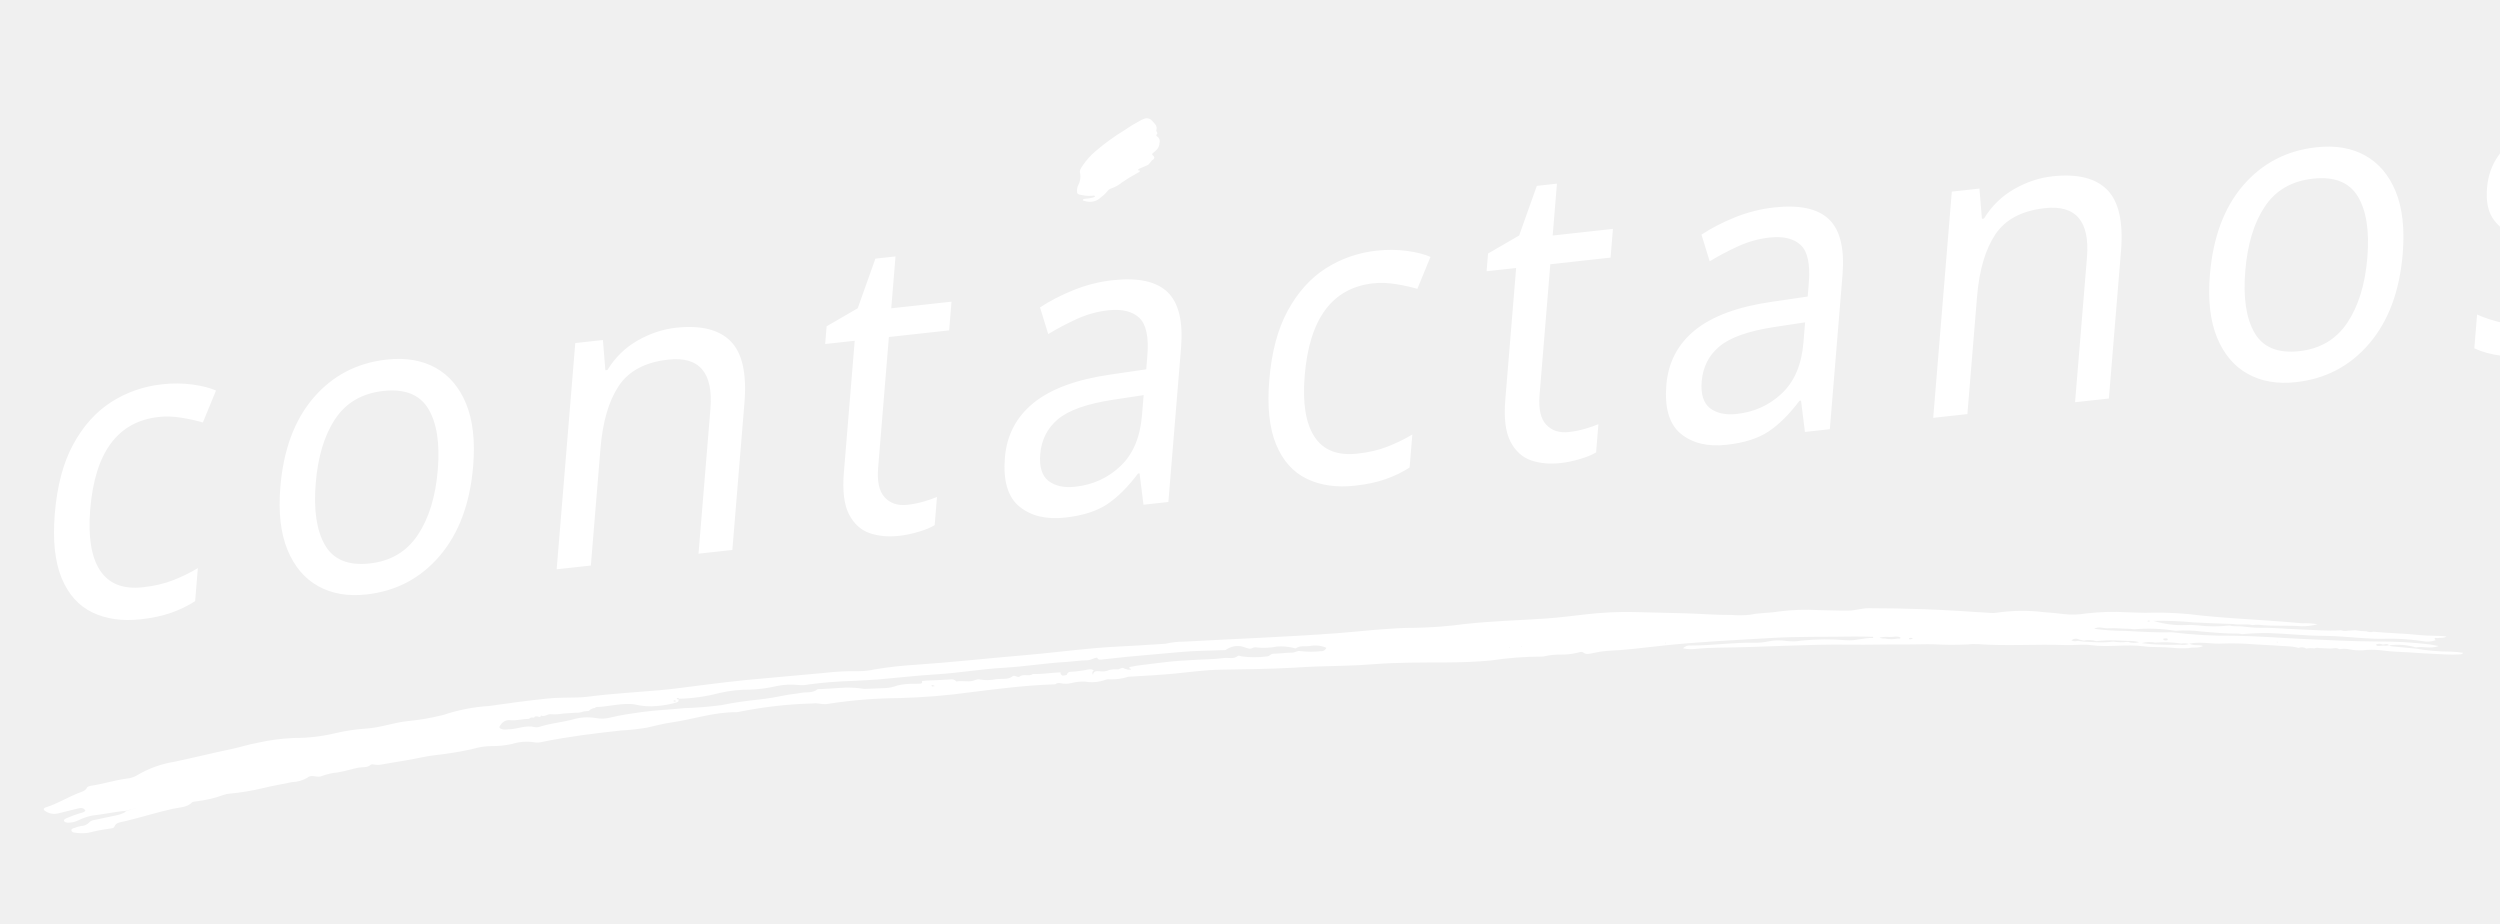
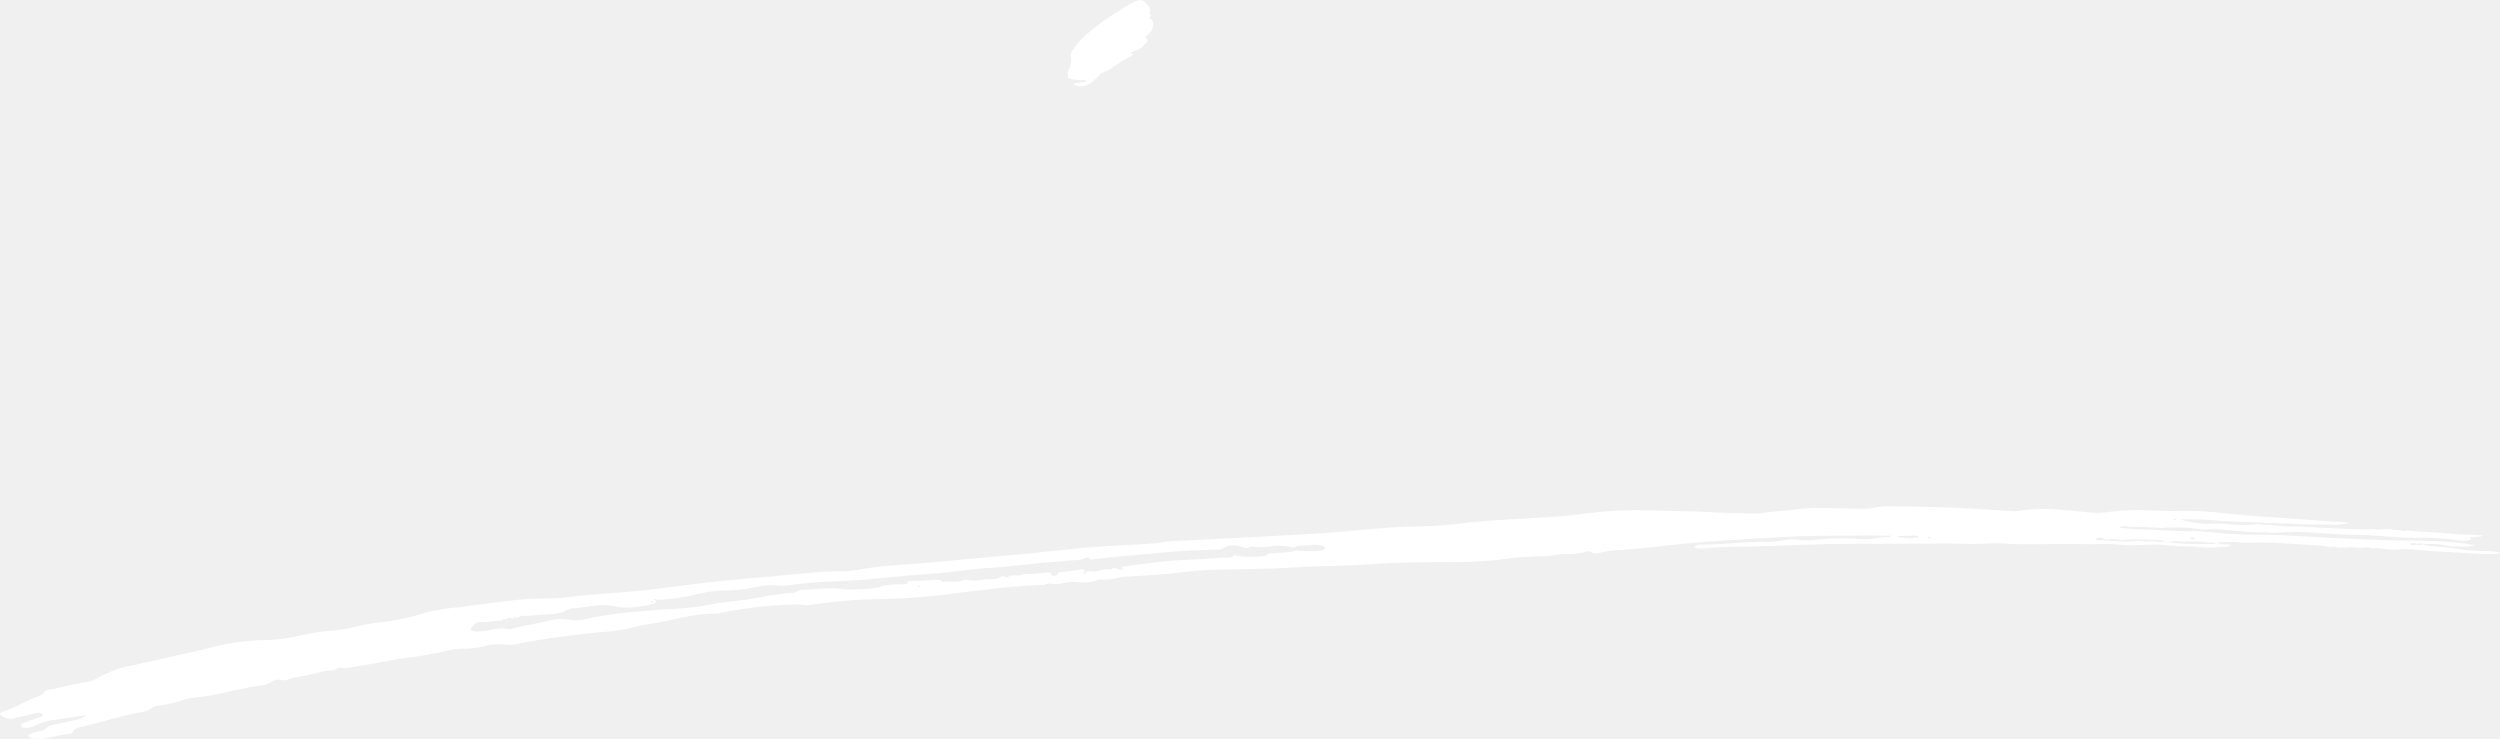
- <svg xmlns="http://www.w3.org/2000/svg" width="301.084" height="111.185" viewBox="0 0 301.084 111.185">
+ <svg xmlns="http://www.w3.org/2000/svg" width="291.369" height="86.103" viewBox="0 0 291.369 86.103">
  <defs>
-     <style>.cls-1{font-size:50.984px;font-family:Rustico-Regular, Rustico;letter-spacing:0.1em;}.cls-1,.cls-2{fill:#fff;}</style>
+     <style>.cls-1{fill:#fff;}</style>
  </defs>
  <g id="Layer_2" data-name="Layer 2">
    <g id="CONTACTO">
      <g id="MAPA_BACKGROUND" data-name="MAPA BACKGROUND">
        <g id="CONTÁCTANOS">
          <g id="CONTÁCTANOS-2" data-name="CONTÁCTANOS">
-             <g id="CONTACTANOS">
-               <text class="cls-1" transform="matrix(0.918, -0.101, -0.082, 0.997, 2.925, 75.616)">contactanos</text>
+             <g id="ACENTO">
+               <path class="cls-1" d="M125.153,9.817a.174.174,0,0,1,.2-.116,2.2,2.2,0,0,1,.393-.046,3.1,3.1,0,0,0,.48-.088c.213-.013.439-.161.373-.2-.106-.113-.253-.059-.373-.037a4.931,4.931,0,0,1-1.491-.15.326.326,0,0,1-.292-.371,1.408,1.408,0,0,1,.149-.771,2.161,2.161,0,0,0,.224-1.395c-.132-.32.1-.656.31-.959A8.41,8.41,0,0,1,126.742,3.9a26.027,26.027,0,0,1,3.4-2.458,15.683,15.683,0,0,1,1.8-1.1,2.255,2.255,0,0,1,.52-.255.837.837,0,0,1,1,.187c.286.319.69.616.542,1.148-.047.115.06.228.139.373-.107.125-.241.283-.041.405a.636.636,0,0,1,.277.745,1.209,1.209,0,0,1-.436.93c-.053.062-.167.136-.22.2-.307.243-.307.243-.028.51a.229.229,0,0,1-.021.322l-.054.064c-.346.169-.361.544-.741.693l-.96.416c-.141.105-.22.2.026.208.093.008.1.061.073.092a.7.7,0,0,1-.253.179q-.992.542-1.881,1.143a4.045,4.045,0,0,1-1.348.752.975.975,0,0,0-.5.41,3.605,3.605,0,0,1-.688.631,1.885,1.885,0,0,1-1.712.528l-.38-.09C125.166,9.921,125.1,9.88,125.153,9.817Z" />
            </g>
-             <g id="ACENTO">
-               <path class="cls-2" d="M130.423,24.07a.174.174,0,0,1,.2-.116,2.091,2.091,0,0,1,.393-.046,3.083,3.083,0,0,0,.479-.088c.213-.013.44-.161.374-.2-.107-.113-.253-.059-.373-.037a4.959,4.959,0,0,1-1.491-.15.325.325,0,0,1-.292-.371,1.388,1.388,0,0,1,.149-.771,2.174,2.174,0,0,0,.224-1.4c-.133-.321.1-.656.309-.96a8.491,8.491,0,0,1,1.617-1.784,26.046,26.046,0,0,1,3.4-2.457,15.532,15.532,0,0,1,1.794-1.1,2.261,2.261,0,0,1,.521-.255.837.837,0,0,1,1,.186c.286.32.691.616.542,1.148-.046.115.06.229.139.373-.106.126-.24.283-.041.406a.634.634,0,0,1,.277.745,1.209,1.209,0,0,1-.435.93c-.053.062-.167.136-.22.2-.308.242-.308.242-.029.51a.227.227,0,0,1-.021.322l-.053.063c-.346.17-.361.544-.742.694l-.959.415c-.141.106-.221.2.025.208.094.009.1.061.073.093a.672.672,0,0,1-.253.178q-.992.541-1.881,1.143a4.055,4.055,0,0,1-1.348.753.973.973,0,0,0-.5.41,3.605,3.605,0,0,1-.688.631,1.888,1.888,0,0,1-1.713.528l-.379-.09C130.436,24.174,130.369,24.133,130.423,24.07Z" />
-             </g>
-             <path id="SUBRAYADO" class="cls-2" d="M295.118,78.476a24.023,24.023,0,0,1-4.156-.358c-.913-.087-1.825-.177-2.739-.26-.176-.016-.356-.012-.463-.14l-.02,0-.011,0-.008-.009-.009,0c.024.008.048.015.072.025l-.029,0c-.019-.009-.038-.011-.056-.018a1.713,1.713,0,0,1-.695.029.45.45,0,0,1-.088.015c-.25-.009-.527.13-.742-.058-.021-.018,0-.1.037-.116a1.071,1.071,0,0,1,.763.043c.26-.019.552-.173.747.078l.023-.009h0a.2.2,0,0,0,.016.014,7.956,7.956,0,0,1,3.2.258c.83-.158,1.7.2,2.737-.164-.5-.092-.79-.159-1.085-.2a51.263,51.263,0,0,0-6.324-.349c-3-.013-5.982-.169-8.967-.306-2.766-.126-5.52-.355-8.3-.388a54.984,54.984,0,0,1-7.419-.415h0c-1.881.043-3.748-.062-5.615-.17a27.712,27.712,0,0,1-3.787-.25c.594-.329,1.075-.053,1.555-.057a15.209,15.209,0,0,1,1.681.018c.52.054,1.059.005,1.575.1a20.443,20.443,0,0,1,5,.184,15.407,15.407,0,0,1,3.164.087c1.451.124,2.9.262,4.375.244a2.6,2.6,0,0,1,.451.072h0a31.669,31.669,0,0,1,3.185-.134c2.3.067,4.576.345,6.887.339.685,0,1.368.051,2.05.091,1.673.1,3.322.3,5.026.258a25.492,25.492,0,0,1,4.549.278,3.068,3.068,0,0,0,1.635-.1c-.044-.076-.146-.169-.116-.224.046-.084.19-.068.3-.033.367-.08.789.048,1.112-.2-1.045-.124-2.123-.053-3.156-.164-1.875-.2-3.772-.231-5.648-.406a1.235,1.235,0,0,1-.822-.051,7.5,7.5,0,0,1-1.32-.128h0l-.574.032-.372.02a1.425,1.425,0,0,1-.807-.05c-1.629.11-3.24-.044-4.858-.1-1.677-.053-3.34-.232-5.029-.2-.587.013-1.174-.082-1.76-.127-.575-.114-1.195.021-1.76-.147a16.475,16.475,0,0,1-3.914-.024,7.521,7.521,0,0,0-1.4-.027,11.625,11.625,0,0,1-3.871-.507,41.735,41.735,0,0,1,4.86.187c1.575.093,3.158.132,4.737.194.764.143,1.576-.054,2.334.133h0a4.354,4.354,0,0,1,.742-.04c1.723.2,3.48.041,5.209.177a7.126,7.126,0,0,0,1.895-.239,8.318,8.318,0,0,0-1.844-.122c-1.667-.157-3.342-.271-5.018-.384-2.388-.16-4.779-.3-7.153-.548a39.372,39.372,0,0,0-6.05-.341c-.965.048-1.935-.044-2.9-.052a28.536,28.536,0,0,0-4.873.139,9.612,9.612,0,0,1-2.8.073c-.767-.1-1.537-.172-2.312-.222a21.076,21.076,0,0,0-5.692.063,2.874,2.874,0,0,1-.748.028c-2.639-.175-5.277-.348-7.927-.446q-3.369-.124-6.745-.124c-.83,0-1.587.277-2.407.29-1.191.02-2.374-.049-3.56-.058a26.1,26.1,0,0,0-4.87.164c-1.129.2-2.289.141-3.435.391a11.809,11.809,0,0,1-2.233.027c-1.879.015-3.739-.148-5.61-.2-2.059-.062-4.121-.1-6.181-.152a42.207,42.207,0,0,0-5.722.274c-1.585.175-3.163.388-4.759.5-3.284.224-6.579.309-9.851.666a51.883,51.883,0,0,1-5.9.459c-1.663-.009-3.317.116-4.974.249-1.532.123-3.056.3-4.586.409-6.128.448-12.269.672-18.4,1.01a9.564,9.564,0,0,0-2.2.249h0l-2.988.194c-1.846.111-3.7.178-5.535.341-2.869.254-5.724.618-8.6.86-4.339.365-8.664.849-13.011,1.143a46.925,46.925,0,0,0-4.845.545,9.118,9.118,0,0,1-1.949.224,30.578,30.578,0,0,0-4.214.214c-3.149.3-6.3.555-9.452.857-1.65.159-3.293.378-4.938.576-1.8.216-3.592.489-5.4.647-2.9.253-5.813.41-8.7.787A12.448,12.448,0,0,1,69.424,84c-1.157.028-2.307.007-3.47.126-2.368.241-4.718.568-7.065.9a21.535,21.535,0,0,0-5.537,1.09,1.769,1.769,0,0,1-.272.058,27.573,27.573,0,0,1-3.859.659c-1.742.159-3.351.8-5.122.912a23.286,23.286,0,0,0-3.786.571,20.654,20.654,0,0,1-4.913.561,24.225,24.225,0,0,0-4.355.577c-1.051.18-2.076.528-3.14.75-2.3.479-4.579,1.049-6.881,1.534A12.8,12.8,0,0,0,16.453,93.4a2.9,2.9,0,0,1-1.22.371c-1.426.195-2.774.634-4.191.85-.225.034-.5.089-.565.233-.2.431-.722.526-1.147.7-1.283.52-2.418,1.24-3.774,1.665-.366.114-.374.3-.066.486a1.915,1.915,0,0,0,1.566.242c.769-.211,1.564-.364,2.332-.576.442-.122.713-.05.9.261-.187.24-.531.264-.806.359a12.858,12.858,0,0,0-1.526.573c-.126.063-.282.148-.249.285.038.162.228.2.414.226A2.643,2.643,0,0,0,9.38,98.82a7.241,7.241,0,0,1,1.711-.6c1.247-.131,2.462-.392,3.7-.535a2.466,2.466,0,0,0,.979-.223,3.11,3.11,0,0,0,.594-.138c.022-.009.047-.008.069-.015a4.288,4.288,0,0,1-.652.163c-.2.165-.589.1-.731.348a3.589,3.589,0,0,1-1.108.388c-.852.168-1.694.369-2.544.541a1,1,0,0,0-.638.281,1.356,1.356,0,0,1-1.013.45,5.014,5.014,0,0,0-.791.234c-.17.055-.382.1-.359.285.02.164.2.26.378.274a5.22,5.22,0,0,0,1.666.021A21.151,21.151,0,0,1,13.2,99.8c.226-.025.514-.075.566-.223.186-.54.781-.554,1.3-.678,1.92-.457,3.783-1.055,5.716-1.485.81-.18,1.745-.159,2.34-.772.077-.08.283-.1.434-.122a14.277,14.277,0,0,0,3.322-.768,2.706,2.706,0,0,1,.812-.173,28.3,28.3,0,0,0,3.953-.657c1.169-.281,2.364-.494,3.549-.732a3.813,3.813,0,0,0,1.813-.519c.549-.488,1.171.069,1.772-.214a7.31,7.31,0,0,1,1.888-.429c.853-.136,1.652-.409,2.49-.573.5-.1,1.067.035,1.484-.342.123-.112.359-.047.54-.019a1.969,1.969,0,0,0,.65,0c.95-.165,1.9-.334,2.851-.482,1.293-.2,2.549-.54,3.855-.684a38.916,38.916,0,0,0,4.507-.757,7.933,7.933,0,0,1,2.117-.315,11.5,11.5,0,0,0,2.493-.251,5.782,5.782,0,0,1,2.725-.2A2.422,2.422,0,0,0,65.4,89.33c3.11-.632,6.27-1.015,9.44-1.359a26.79,26.79,0,0,0,3.073-.337c.991-.229,1.968-.483,2.987-.632,2.612-.381,5.111-1.256,7.819-1.23a2.37,2.37,0,0,0,.459-.078,50.928,50.928,0,0,1,8.558-.969,3.12,3.12,0,0,1,.931.011,3.006,3.006,0,0,0,1.3-.006,58.31,58.31,0,0,1,8.327-.657,77.475,77.475,0,0,0,8.7-.716c3.288-.408,6.57-.829,9.893-.935l.195-.01a.754.754,0,0,1,.572-.144,2.982,2.982,0,0,0,1.451-.02,5.577,5.577,0,0,1,1.565-.159,4.84,4.84,0,0,0,2.52-.237.946.946,0,0,1,.456-.04,6.384,6.384,0,0,0,2.244-.308c1.845-.112,3.69-.2,5.531-.376s3.656-.442,5.516-.475c2.94-.051,5.882-.074,8.823-.238.907-.05,1.814-.112,2.722-.143,2.251-.076,4.52-.085,6.751-.266,2.982-.243,5.942-.212,8.91-.225,1.821-.008,3.635-.071,5.442-.237a40.132,40.132,0,0,1,6.071-.468,1.224,1.224,0,0,0,.371-.043,8.349,8.349,0,0,1,1.953-.2,7.871,7.871,0,0,0,2.041-.232c.2-.059.484-.148.632-.032.418.33.839.143,1.295.064a11.923,11.923,0,0,1,1.569-.245c2.193-.089,4.362-.37,6.539-.611,4.39-.484,8.808-.674,13.218-.939,3.319-.2,6.635-.117,9.952-.177.786-.015,1.573.022,2.358.035l.006.142c-1.093-.054-2.106.363-3.218.267a28.564,28.564,0,0,0-5.335.038,6.7,6.7,0,0,1-1.868.055,6.144,6.144,0,0,0-2.256.057,6.98,6.98,0,0,1-1.482.154c-2.6-.07-5.191.338-7.792.333a1.107,1.107,0,0,0-.952.338,4.466,4.466,0,0,0,1.5.072c.967-.1,1.939-.147,2.909-.155,5.228-.046,10.455-.429,15.683-.358,2.312.032,4.632-.049,6.944-.024,1.065.012,2.129-.055,3.191-.02a38.4,38.4,0,0,0,4.029.018,8.325,8.325,0,0,1,1.22-.04c3.517.259,7.063-.019,10.584.116,1.032.039,2.089-.129,3.081.008,2.1.289,4.236-.139,6.344.141,1.11.147,2.3.055,3.431.178a12.587,12.587,0,0,0,1.961.042h0c.571-.146,1.21.04,1.749-.253-.446-.214-1.041.03-1.658-.29,1.467-.279,2.735.078,4.009-.01a32.837,32.837,0,0,1,3.921.1c1.3.064,2.6.151,3.892.228h0a5.43,5.43,0,0,1,1.343.2h0a1.063,1.063,0,0,1,.947.077,2.426,2.426,0,0,1,.949-.013.807.807,0,0,1,.554-.053h0l1.33.065c.379.005.784-.158,1.127.077l.014,0a3.25,3.25,0,0,1,1.3.035,6.83,6.83,0,0,0,1.5.1,8.993,8.993,0,0,1,2.144-.01c.764.1,1.538.175,2.313.2,1.333.044,2.651.183,3.986.229,1.054.036,2.1.143,3.164.075.166-.011.385.036.479-.2A13.252,13.252,0,0,0,295.118,78.476ZM258.837,74.71c.01,0,.048.061.071.092-.063.1-.152.058-.234.036a.3.3,0,0,1-.073-.042A2.463,2.463,0,0,1,258.837,74.71ZM81.2,84.349c.105-.042.155.016.2.074-.035.033-.08.1-.1.093a1.422,1.422,0,0,1-.236-.079A.871.871,0,0,1,81.2,84.349Zm31-1.836h0a.444.444,0,0,1,.381.128C112.456,82.6,112.17,82.814,112.2,82.513Zm46.915-4.091a11.207,11.207,0,0,1-2.5-.006c-.366-.092-.614.176-.975.179-.76.007-1.522.124-2.283.139-.366.007-.428.322-.793.322a11.518,11.518,0,0,1-3.059-.007c-.141-.038-.324-.139-.435-.047-.5.416-1.105.173-1.659.247-1.287.173-2.582.153-3.872.245-.944.067-1.891.093-2.834.211-.9.113-1.809.2-2.711.327a17.442,17.442,0,0,0-1.98.307c.006.054.01.109.015.162.091.026.2.038.179.145l-.348.006-.448-.131c-.32-.244-.553.153-.89.086a3.386,3.386,0,0,0-.909.072h0a1.982,1.982,0,0,1-1.151.162c-.356-.018-.745-.1-.841.44-.126-.318-.053-.438.112-.534-.317-.254-.734-.1-1.045-.041-.423.079-.846.12-1.269.171-.364.044-.812-.07-.934.376-.017.062-.332.084-.508.124h0c-.177-.1-.3-.223-.253-.407-1.109.049-2.21.236-3.324.2-.463.356-1.173-.08-1.631.33-.082.073-.235.013-.347-.031-.14-.055-.342-.124-.437-.045-.563.471-1.314.286-1.97.364a5.172,5.172,0,0,1-2.034.042c-.27-.075-.544.095-.8.158-.675.168-1.337-.044-2,.082a.806.806,0,0,0-.772-.243c-.935.067-1.873.1-2.809.14l-.552.048c.013.142.039.3-.226.322-.216.019-.435,0-.651.019a7.822,7.822,0,0,0-2.1.2,4.55,4.55,0,0,1-1.452.312c-.839.043-1.678.066-2.517.1h0a12.934,12.934,0,0,0-2.325-.156c-.965.064-1.932.119-2.9.178-.155.01-.373-.022-.452.043-.562.466-1.349.286-2.011.421-.461.094-.965.12-1.459.207-.614.107-1.239.24-1.858.349-1.28.226-2.58.315-3.863.5-.78.114-1.556.248-2.323.408a44.431,44.431,0,0,1-4.51.368c-1.7.176-3.426.233-5.114.47-1.235.173-2.48.349-3.695.642a4.075,4.075,0,0,1-1.886.074,6.031,6.031,0,0,0-2.8.2c-1.261.322-2.587.44-3.823.827a1.323,1.323,0,0,1-.642.079c-1.13-.3-2.167.265-3.263.257a2.156,2.156,0,0,1-.543.022c-.6-.144-.6-.255-.256-.676a1.222,1.222,0,0,1,1.154-.441c.748.055,1.467-.172,2.208-.169h0c.137-.228.381-.152.6-.135.007-.106.076-.164.22-.161a.779.779,0,0,1,.108,0l.387.084.1-.192c.454.23.78-.236,1.267-.145a5.918,5.918,0,0,0,1.383-.081c.5-.034.993-.06,1.489-.1a2.49,2.49,0,0,0,1-.16h0l.622-.061a1.094,1.094,0,0,1,.715-.355.418.418,0,0,1,.391-.119c1.2-.066,2.377-.368,3.595-.366a3.956,3.956,0,0,1,.82.056,8.019,8.019,0,0,0,2.671.193,11.725,11.725,0,0,0,2.386-.436c.307-.11.22-.248.215-.4-.088.043-.17.041-.21-.035-.01-.019.047-.078.086-.09.1-.027.169,0,.178.085a21.139,21.139,0,0,0,4.938-.706,16.317,16.317,0,0,1,3.677-.393,16.319,16.319,0,0,0,3.168-.432,8.438,8.438,0,0,1,2.58-.125,4.242,4.242,0,0,0,1.3-.07,49.337,49.337,0,0,1,5.225-.419c1.019-.069,2.043-.088,3.059-.174,2.349-.2,4.691-.479,7.042-.62,2.76-.167,5.471-.647,8.235-.8,2.419-.137,4.816-.54,7.247-.68.892-.051,1.8-.2,2.7-.214.476-.006.771-.288,1.2-.314.122.339.482.229.767.2.929-.09,1.854-.209,2.782-.3,2.106-.21,4.218-.363,6.326-.566,1.841-.178,3.707-.173,5.562-.248.067-.041.134-.082.2-.122l0-.016.023.007a2.386,2.386,0,0,1,2.158-.183c.314.085.559.254.919.045a.958.958,0,0,1,.548-.037,8.387,8.387,0,0,0,2.388-.123,6.669,6.669,0,0,1,1.838.134c.147.025.369.121.425.08.492-.361,1.1-.194,1.65-.268a3.389,3.389,0,0,1,2.007.2A.576.576,0,0,1,159.115,78.422ZM181.8,77.99l-.085-.04c.02-.014.039-.038.058-.038s.037.023.056.036Zm1.467-.072s-.037-.024-.055-.038c.019-.014.039-.038.058-.038s.037.024.055.038C183.305,77.894,183.285,77.918,183.266,77.918Zm17.339-.429c-.054.022-.087,0-.078-.057,0-.016.035-.03.053-.045l.05.047C200.622,77.453,200.621,77.482,200.605,77.489Zm27.951-.585A3.947,3.947,0,0,1,227,76.9a1.374,1.374,0,0,1-.644-.107,3.82,3.82,0,0,1,1.22-.079c.435.02.9-.153,1.307.065C228.88,76.982,228.687,76.9,228.556,76.9Zm1.564.086c-.088,0-.252.023-.209-.109.011-.034.145-.068.221-.067a.918.918,0,0,1,.249.084A.913.913,0,0,1,230.12,76.99Zm30.575-.1c.142-.007.305-.046.384.086a.165.165,0,0,1-.173.146c-.152.011-.325.013-.381-.119C260.488,76.915,260.609,76.891,260.7,76.887Zm-4.446.406a5.764,5.764,0,0,1-1.75-.029,11.082,11.082,0,0,1-2.011.083h0l-1.518-.075h0l-.744-.094a1.128,1.128,0,0,1-.759-.051.784.784,0,0,1,.937-.1l.56.12a3.045,3.045,0,0,1,1.51.068,15.877,15.877,0,0,1,2.255-.092l1.515.062a4.622,4.622,0,0,1,1.383.154A2.337,2.337,0,0,1,256.249,77.293Zm6.247.348a32.682,32.682,0,0,1-3.784-.1h0c-.253-.031-.507-.06-.761-.09a3.384,3.384,0,0,1,1.614-.061,12.9,12.9,0,0,1,3.126.115,1.988,1.988,0,0,1,.945.052A2.546,2.546,0,0,1,262.5,77.641Zm11.746-.237a.591.591,0,0,1-.057-.108c0-.01.038-.029.059-.044a.585.585,0,0,1,.06.109C274.307,77.371,274.264,77.389,274.242,77.4Z" />
+             <path id="SUBRAYADO" class="cls-1" d="M289.849,64.223a23.916,23.916,0,0,1-4.156-.358c-.914-.087-1.826-.176-2.739-.26-.177-.016-.357-.012-.464-.14l-.02,0-.01,0-.008-.008-.009,0a.693.693,0,0,1,.072.026l-.03,0a.522.522,0,0,0-.056-.018,1.712,1.712,0,0,1-.695.029.438.438,0,0,1-.088.015c-.25-.009-.527.131-.741-.058-.021-.018,0-.1.036-.115a1.074,1.074,0,0,1,.764.043c.26-.019.551-.174.747.078l.022-.01h0c0,.006.011.009.015.014a7.961,7.961,0,0,1,3.206.258c.829-.158,1.7.2,2.737-.163-.5-.093-.79-.16-1.085-.2a51.29,51.29,0,0,0-6.325-.349c-3-.013-5.981-.168-8.967-.3-2.766-.127-5.52-.356-8.3-.389a54.84,54.84,0,0,1-7.419-.415h0c-1.881.043-3.748-.062-5.615-.17a27.7,27.7,0,0,1-3.786-.25c.593-.328,1.074-.053,1.554-.056a14.985,14.985,0,0,1,1.682.017c.52.054,1.059.005,1.574.1a20.439,20.439,0,0,1,5,.184,15.4,15.4,0,0,1,3.164.087c1.452.124,2.9.262,4.376.245a2.625,2.625,0,0,1,.451.071h0c1.06-.075,2.12-.165,3.185-.134,2.3.067,4.575.346,6.886.339.685,0,1.368.051,2.051.092,1.673.1,3.321.3,5.025.258a25.416,25.416,0,0,1,4.55.278,3.075,3.075,0,0,0,1.634-.1c-.043-.076-.146-.169-.116-.223.046-.085.19-.069.3-.034.367-.079.79.048,1.112-.2-1.044-.124-2.122-.053-3.155-.164-1.876-.2-3.773-.231-5.649-.406a1.242,1.242,0,0,1-.822-.05,7.708,7.708,0,0,1-1.32-.128h0l-.574.032-.372.019a1.434,1.434,0,0,1-.807-.049c-1.63.109-3.241-.045-4.858-.1-1.677-.053-3.34-.232-5.03-.2-.586.013-1.173-.082-1.76-.127-.574-.114-1.195.022-1.759-.147a16.475,16.475,0,0,1-3.914-.024,7.523,7.523,0,0,0-1.4-.026,11.606,11.606,0,0,1-3.872-.508,41.948,41.948,0,0,1,4.86.187c1.575.094,3.158.132,4.737.194.765.143,1.576-.054,2.335.134h0a4.251,4.251,0,0,1,.742-.041c1.722.2,3.48.042,5.208.177a7.121,7.121,0,0,0,1.9-.239,8.365,8.365,0,0,0-1.843-.122c-1.667-.156-3.343-.271-5.018-.383-2.388-.161-4.779-.3-7.153-.549a39.261,39.261,0,0,0-6.05-.34c-.965.048-1.935-.045-2.9-.053a28.642,28.642,0,0,0-4.873.139,9.6,9.6,0,0,1-2.8.073c-.768-.1-1.537-.172-2.312-.222a21.117,21.117,0,0,0-5.692.063,2.882,2.882,0,0,1-.749.028c-2.638-.175-5.276-.348-7.926-.446q-3.37-.123-6.746-.124c-.829,0-1.587.277-2.407.291-1.19.019-2.373-.049-3.56-.059a26.01,26.01,0,0,0-4.87.165c-1.129.2-2.289.14-3.434.39a11.81,11.81,0,0,1-2.233.027c-1.88.015-3.74-.148-5.611-.2-2.059-.061-4.12-.1-6.181-.151a41.871,41.871,0,0,0-5.721.274c-1.586.174-3.164.387-4.76.5-3.284.225-6.579.309-9.851.666a51.865,51.865,0,0,1-5.9.459c-1.662-.009-3.316.116-4.974.249-1.531.123-3.055.3-4.586.41-6.128.447-12.269.672-18.4,1.009a9.57,9.57,0,0,0-2.2.249h0l-2.988.2c-1.845.11-3.695.178-5.535.34-2.869.254-5.724.618-8.6.86-4.338.366-8.663.849-13.01,1.144a46.7,46.7,0,0,0-4.846.544,9.12,9.12,0,0,1-1.949.225,30.276,30.276,0,0,0-4.214.214c-3.149.3-6.3.554-9.451.857-1.65.158-3.293.377-4.938.575-1.8.216-3.593.49-5.4.647-2.9.253-5.813.411-8.7.788a13.029,13.029,0,0,1-1.313.065c-1.157.027-2.307.006-3.47.125-2.367.241-4.718.569-7.065.9a21.552,21.552,0,0,0-5.537,1.09,1.744,1.744,0,0,1-.272.058,27.548,27.548,0,0,1-3.859.659c-1.742.159-3.35.8-5.121.912a23.27,23.27,0,0,0-3.786.571,20.715,20.715,0,0,1-4.914.562,24.248,24.248,0,0,0-4.355.576c-1.05.18-2.076.529-3.14.75-2.3.479-4.578,1.049-6.881,1.535a12.793,12.793,0,0,0-4.57,1.66,2.909,2.909,0,0,1-1.22.371c-1.427.195-2.774.635-4.191.85-.225.035-.5.089-.566.233-.2.431-.722.526-1.146.7C2.777,81.82,1.642,82.54.287,82.965c-.366.114-.375.3-.067.486a1.915,1.915,0,0,0,1.566.242c.769-.211,1.564-.363,2.333-.576.441-.122.713-.05.9.261-.187.24-.531.265-.806.359a12.924,12.924,0,0,0-1.526.573c-.126.063-.281.148-.249.285.038.163.229.2.415.226a2.642,2.642,0,0,0,1.258-.253,7.184,7.184,0,0,1,1.711-.6c1.247-.13,2.461-.392,3.7-.535a2.439,2.439,0,0,0,.978-.222,3.094,3.094,0,0,0,.594-.139c.022-.009.047-.008.069-.015a4.145,4.145,0,0,1-.652.163c-.2.165-.589.1-.731.349a3.6,3.6,0,0,1-1.108.387c-.852.168-1.693.37-2.544.542a1,1,0,0,0-.637.28,1.352,1.352,0,0,1-1.013.45,5.026,5.026,0,0,0-.792.234c-.169.055-.381.1-.359.285.02.164.2.26.378.274a5.2,5.2,0,0,0,1.667.021,21.135,21.135,0,0,1,2.559-.491c.226-.024.515-.074.566-.223.187-.539.782-.554,1.3-.678,1.92-.457,3.783-1.054,5.717-1.485.81-.18,1.745-.159,2.34-.772a.95.95,0,0,1,.433-.122,14.265,14.265,0,0,0,3.322-.768,2.706,2.706,0,0,1,.812-.173,28.3,28.3,0,0,0,3.953-.657c1.169-.281,2.364-.494,3.549-.732a3.809,3.809,0,0,0,1.813-.519c.549-.487,1.172.069,1.772-.214a7.359,7.359,0,0,1,1.889-.429c.852-.136,1.651-.409,2.489-.573.5-.1,1.068.035,1.484-.342.123-.111.359-.047.54-.019a1.975,1.975,0,0,0,.651,0c.95-.165,1.9-.334,2.851-.482,1.292-.2,2.548-.54,3.855-.684a38.936,38.936,0,0,0,4.506-.757A7.986,7.986,0,0,1,53.9,75.6a11.43,11.43,0,0,0,2.492-.251,5.785,5.785,0,0,1,2.726-.2,2.435,2.435,0,0,0,1.017-.08c3.11-.631,6.271-1.015,9.44-1.359a26.783,26.783,0,0,0,3.074-.337c.991-.228,1.967-.483,2.987-.632,2.612-.381,5.11-1.256,7.819-1.23a2.308,2.308,0,0,0,.459-.078,50.916,50.916,0,0,1,8.557-.969,3.126,3.126,0,0,1,.932.012,3,3,0,0,0,1.3-.007,58.321,58.321,0,0,1,8.327-.657,77.221,77.221,0,0,0,8.7-.716c3.289-.407,6.57-.829,9.894-.935l.194-.01a.755.755,0,0,1,.572-.144,2.974,2.974,0,0,0,1.452-.02,5.607,5.607,0,0,1,1.565-.159,4.84,4.84,0,0,0,2.52-.237.946.946,0,0,1,.456-.04,6.384,6.384,0,0,0,2.244-.308c1.844-.112,3.689-.2,5.53-.375s3.657-.443,5.516-.475c2.94-.052,5.883-.074,8.824-.238.907-.051,1.813-.113,2.721-.144,2.252-.076,4.52-.085,6.751-.266,2.982-.243,5.943-.212,8.911-.225,1.82-.007,3.634-.071,5.441-.237a40.142,40.142,0,0,1,6.071-.468,1.252,1.252,0,0,0,.371-.042,8.35,8.35,0,0,1,1.953-.2,7.866,7.866,0,0,0,2.041-.232c.2-.059.485-.148.632-.031.419.33.84.142,1.3.063a11.949,11.949,0,0,1,1.569-.245c2.194-.089,4.363-.37,6.539-.61,4.39-.485,8.808-.675,13.219-.94,3.319-.2,6.634-.117,9.952-.177.786-.014,1.572.022,2.358.035l0,.142c-1.092-.054-2.106.363-3.218.267a28.554,28.554,0,0,0-5.334.038,6.667,6.667,0,0,1-1.869.055,6.144,6.144,0,0,0-2.256.058,7.112,7.112,0,0,1-1.482.154c-2.6-.071-5.19.337-7.792.332a1.105,1.105,0,0,0-.951.338,4.467,4.467,0,0,0,1.5.073c.967-.1,1.939-.148,2.909-.156,5.227-.046,10.454-.428,15.683-.357,2.312.031,4.631-.05,6.944-.025,1.064.012,2.128-.055,3.191-.02a38.4,38.4,0,0,0,4.029.018,8.462,8.462,0,0,1,1.22-.04c3.516.259,7.062-.019,10.583.116,1.033.039,2.089-.128,3.082.008,2.1.29,4.236-.139,6.343.141,1.11.147,2.3.056,3.431.178a12.475,12.475,0,0,0,1.962.042h0c.57-.145,1.21.041,1.749-.252-.447-.215-1.041.029-1.658-.29,1.467-.28,2.735.077,4.008-.011a33.065,33.065,0,0,1,3.922.1c1.3.064,2.6.151,3.892.228h0a5.469,5.469,0,0,1,1.342.2h0a1.068,1.068,0,0,1,.948.077,2.445,2.445,0,0,1,.949-.013.81.81,0,0,1,.553-.053h0l1.331.065c.379,0,.783-.158,1.126.078l.014,0a3.236,3.236,0,0,1,1.305.036,6.888,6.888,0,0,0,1.5.095,8.993,8.993,0,0,1,2.144-.01c.764.1,1.537.175,2.313.2,1.332.044,2.65.183,3.986.229,1.053.036,2.1.143,3.164.075.166-.01.384.036.478-.2A13.258,13.258,0,0,0,289.849,64.223Zm-36.282-3.765c.011,0,.048.06.071.091-.063.1-.151.059-.234.036a.31.31,0,0,1-.073-.041A2.088,2.088,0,0,1,253.567,60.458ZM75.931,70.1c.105-.042.156.016.2.074-.034.033-.08.1-.1.093a1.392,1.392,0,0,1-.236-.079A.819.819,0,0,1,75.931,70.1Zm31-1.836h0a.443.443,0,0,1,.38.128C107.186,68.342,106.9,68.561,106.931,68.26Zm46.914-4.091a11.2,11.2,0,0,1-2.5-.006c-.367-.092-.615.177-.976.18-.759.006-1.522.124-2.282.138-.367.007-.428.322-.793.322a11.476,11.476,0,0,1-3.059-.007c-.141-.038-.325-.139-.435-.047-.5.416-1.106.173-1.66.247-1.287.174-2.582.153-3.871.245-.945.068-1.891.093-2.834.211-.9.113-1.809.2-2.711.328a17.37,17.37,0,0,0-1.98.306l.015.163c.091.025.2.037.179.144l-.348.006-.449-.131c-.32-.243-.553.153-.89.086a3.376,3.376,0,0,0-.908.072h0a1.983,1.983,0,0,1-1.151.162c-.357-.018-.746-.1-.842.44-.126-.318-.052-.438.112-.534-.317-.254-.733-.1-1.044-.041-.424.079-.846.12-1.27.171-.363.044-.811-.07-.934.376-.017.062-.331.084-.508.124h0c-.176-.1-.3-.223-.253-.407-1.109.05-2.209.236-3.323.2-.464.356-1.174-.079-1.632.33-.081.073-.235.013-.347-.031-.139-.054-.341-.124-.437-.044-.562.47-1.314.285-1.969.364a5.172,5.172,0,0,1-2.034.041c-.271-.075-.544.095-.8.158-.676.168-1.338-.043-2,.082a.806.806,0,0,0-.772-.243c-.934.067-1.872.1-2.809.14l-.551.048c.012.142.038.3-.227.322-.215.019-.434,0-.65.019a7.824,7.824,0,0,0-2.1.2,4.543,4.543,0,0,1-1.452.311c-.838.043-1.677.066-2.516.1h0a12.922,12.922,0,0,0-2.324-.156c-.966.064-1.932.119-2.9.179-.154.009-.373-.022-.451.042-.563.466-1.35.286-2.012.421-.461.095-.964.121-1.458.207-.615.107-1.24.24-1.859.349-1.28.226-2.58.315-3.863.5-.779.115-1.555.248-2.323.408a44.145,44.145,0,0,1-4.51.368c-1.7.176-3.425.234-5.114.47-1.234.173-2.48.349-3.7.642a4.07,4.07,0,0,1-1.885.074,6.016,6.016,0,0,0-2.8.2c-1.262.322-2.587.439-3.824.827a1.332,1.332,0,0,1-.641.078c-1.131-.3-2.167.265-3.264.258a2.151,2.151,0,0,1-.542.021c-.6-.143-.6-.255-.257-.676a1.229,1.229,0,0,1,1.155-.441c.748.055,1.467-.172,2.208-.169h0c.137-.228.381-.153.6-.136.008-.106.077-.164.22-.16a.661.661,0,0,1,.109,0l.387.084.1-.191c.454.23.781-.237,1.267-.146a5.918,5.918,0,0,0,1.383-.081c.5-.034.994-.059,1.489-.1a2.507,2.507,0,0,0,1-.159h0l.623-.061a1.09,1.09,0,0,1,.715-.355.414.414,0,0,1,.39-.12c1.206-.066,2.378-.368,3.595-.366a4.036,4.036,0,0,1,.821.056,8.017,8.017,0,0,0,2.671.193,11.817,11.817,0,0,0,2.386-.435c.307-.111.22-.248.215-.4-.089.043-.171.041-.211-.035-.01-.018.047-.077.087-.089.095-.028.168,0,.177.084a21.131,21.131,0,0,0,4.938-.705,16.26,16.26,0,0,1,3.677-.394,16.317,16.317,0,0,0,3.168-.431,8.439,8.439,0,0,1,2.58-.126,4.24,4.24,0,0,0,1.3-.069,49.1,49.1,0,0,1,5.225-.42c1.019-.069,2.043-.088,3.059-.173,2.349-.2,4.692-.479,7.043-.621,2.76-.166,5.47-.647,8.235-.8,2.418-.137,4.815-.541,7.247-.681.891-.051,1.8-.2,2.7-.213.476-.007.77-.289,1.2-.315.122.339.482.23.768.2.928-.09,1.853-.208,2.781-.3,2.106-.21,4.219-.363,6.326-.566,1.842-.178,3.707-.172,5.563-.248.066-.041.134-.082.2-.121l0-.017.023.007a2.385,2.385,0,0,1,2.158-.183c.313.085.558.254.918.045a.959.959,0,0,1,.548-.037,8.387,8.387,0,0,0,2.388-.123,6.666,6.666,0,0,1,1.838.134c.147.025.37.121.425.08.492-.361,1.1-.194,1.651-.267a3.381,3.381,0,0,1,2.007.2A.578.578,0,0,1,153.845,64.169Zm22.684-.432-.085-.04c.02-.013.039-.038.058-.038s.038.024.057.037ZM178,63.665s-.037-.024-.055-.038c.02-.014.04-.038.059-.038s.036.024.055.038C178.035,63.641,178.015,63.666,178,63.665Zm17.339-.429c-.053.023-.087,0-.078-.057,0-.016.035-.03.054-.045l.049.047C195.353,63.2,195.352,63.229,195.335,63.236Zm27.951-.584a3.96,3.96,0,0,1-1.557-.009,1.37,1.37,0,0,1-.644-.107,3.847,3.847,0,0,1,1.22-.079c.435.02.895-.153,1.306.065C223.611,62.729,223.417,62.643,223.286,62.652Zm1.565.086c-.088,0-.252.022-.21-.109.011-.035.145-.069.221-.068a.931.931,0,0,1,.249.084A.96.96,0,0,1,224.851,62.738Zm30.575-.1c.142-.007.305-.045.383.086a.164.164,0,0,1-.173.146c-.152.011-.324.014-.381-.119C255.219,62.662,255.34,62.638,255.426,62.634Zm-4.447.406a5.694,5.694,0,0,1-1.749-.029,11,11,0,0,1-2.011.083h0l-1.519-.075h0l-.743-.094a1.129,1.129,0,0,1-.759-.052.783.783,0,0,1,.937-.105l.559.12a3.049,3.049,0,0,1,1.511.068,16.018,16.018,0,0,1,2.254-.092l1.515.062a4.625,4.625,0,0,1,1.384.154A2.332,2.332,0,0,1,250.979,63.04Zm6.248.348a32.471,32.471,0,0,1-3.785-.1h0l-.761-.09a3.379,3.379,0,0,1,1.613-.061,12.96,12.96,0,0,1,3.127.115,1.989,1.989,0,0,1,.945.052A2.531,2.531,0,0,1,257.227,63.388Zm11.746-.237a.6.6,0,0,1-.058-.108c0-.01.039-.029.06-.044a.579.579,0,0,1,.059.109C269.037,63.118,268.994,63.137,268.973,63.151Z" />
          </g>
        </g>
      </g>
    </g>
  </g>
</svg>
